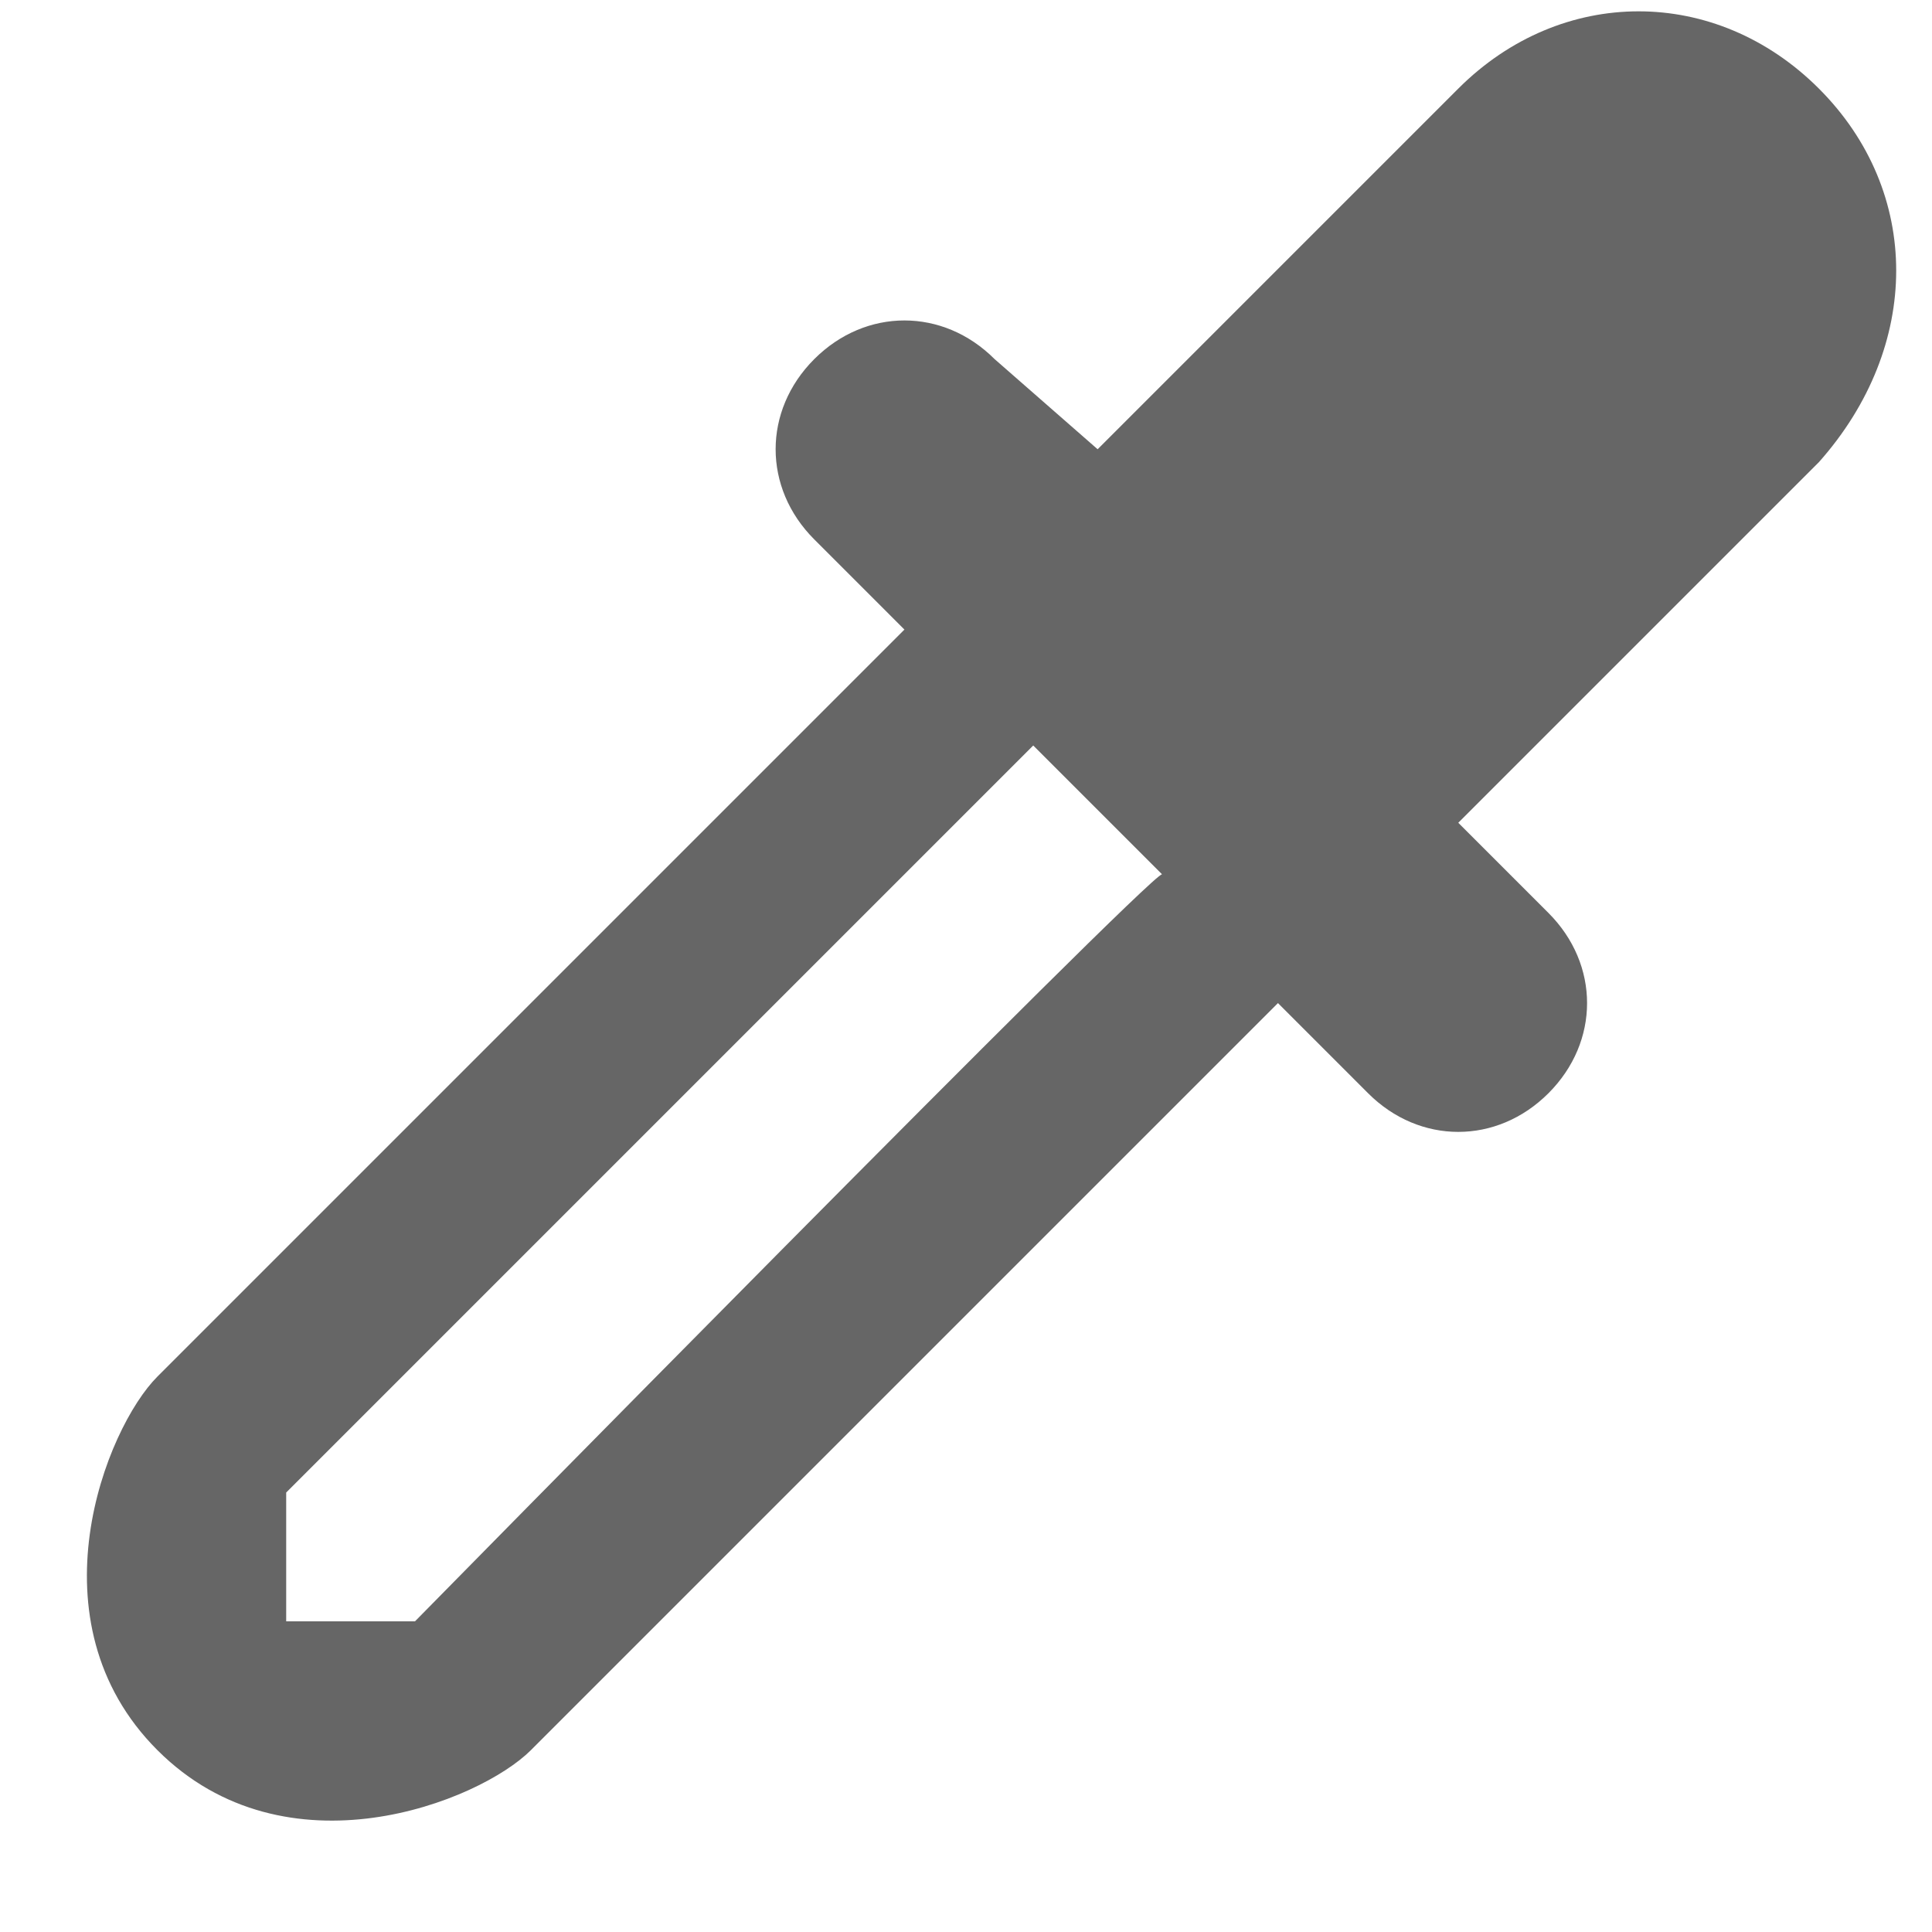
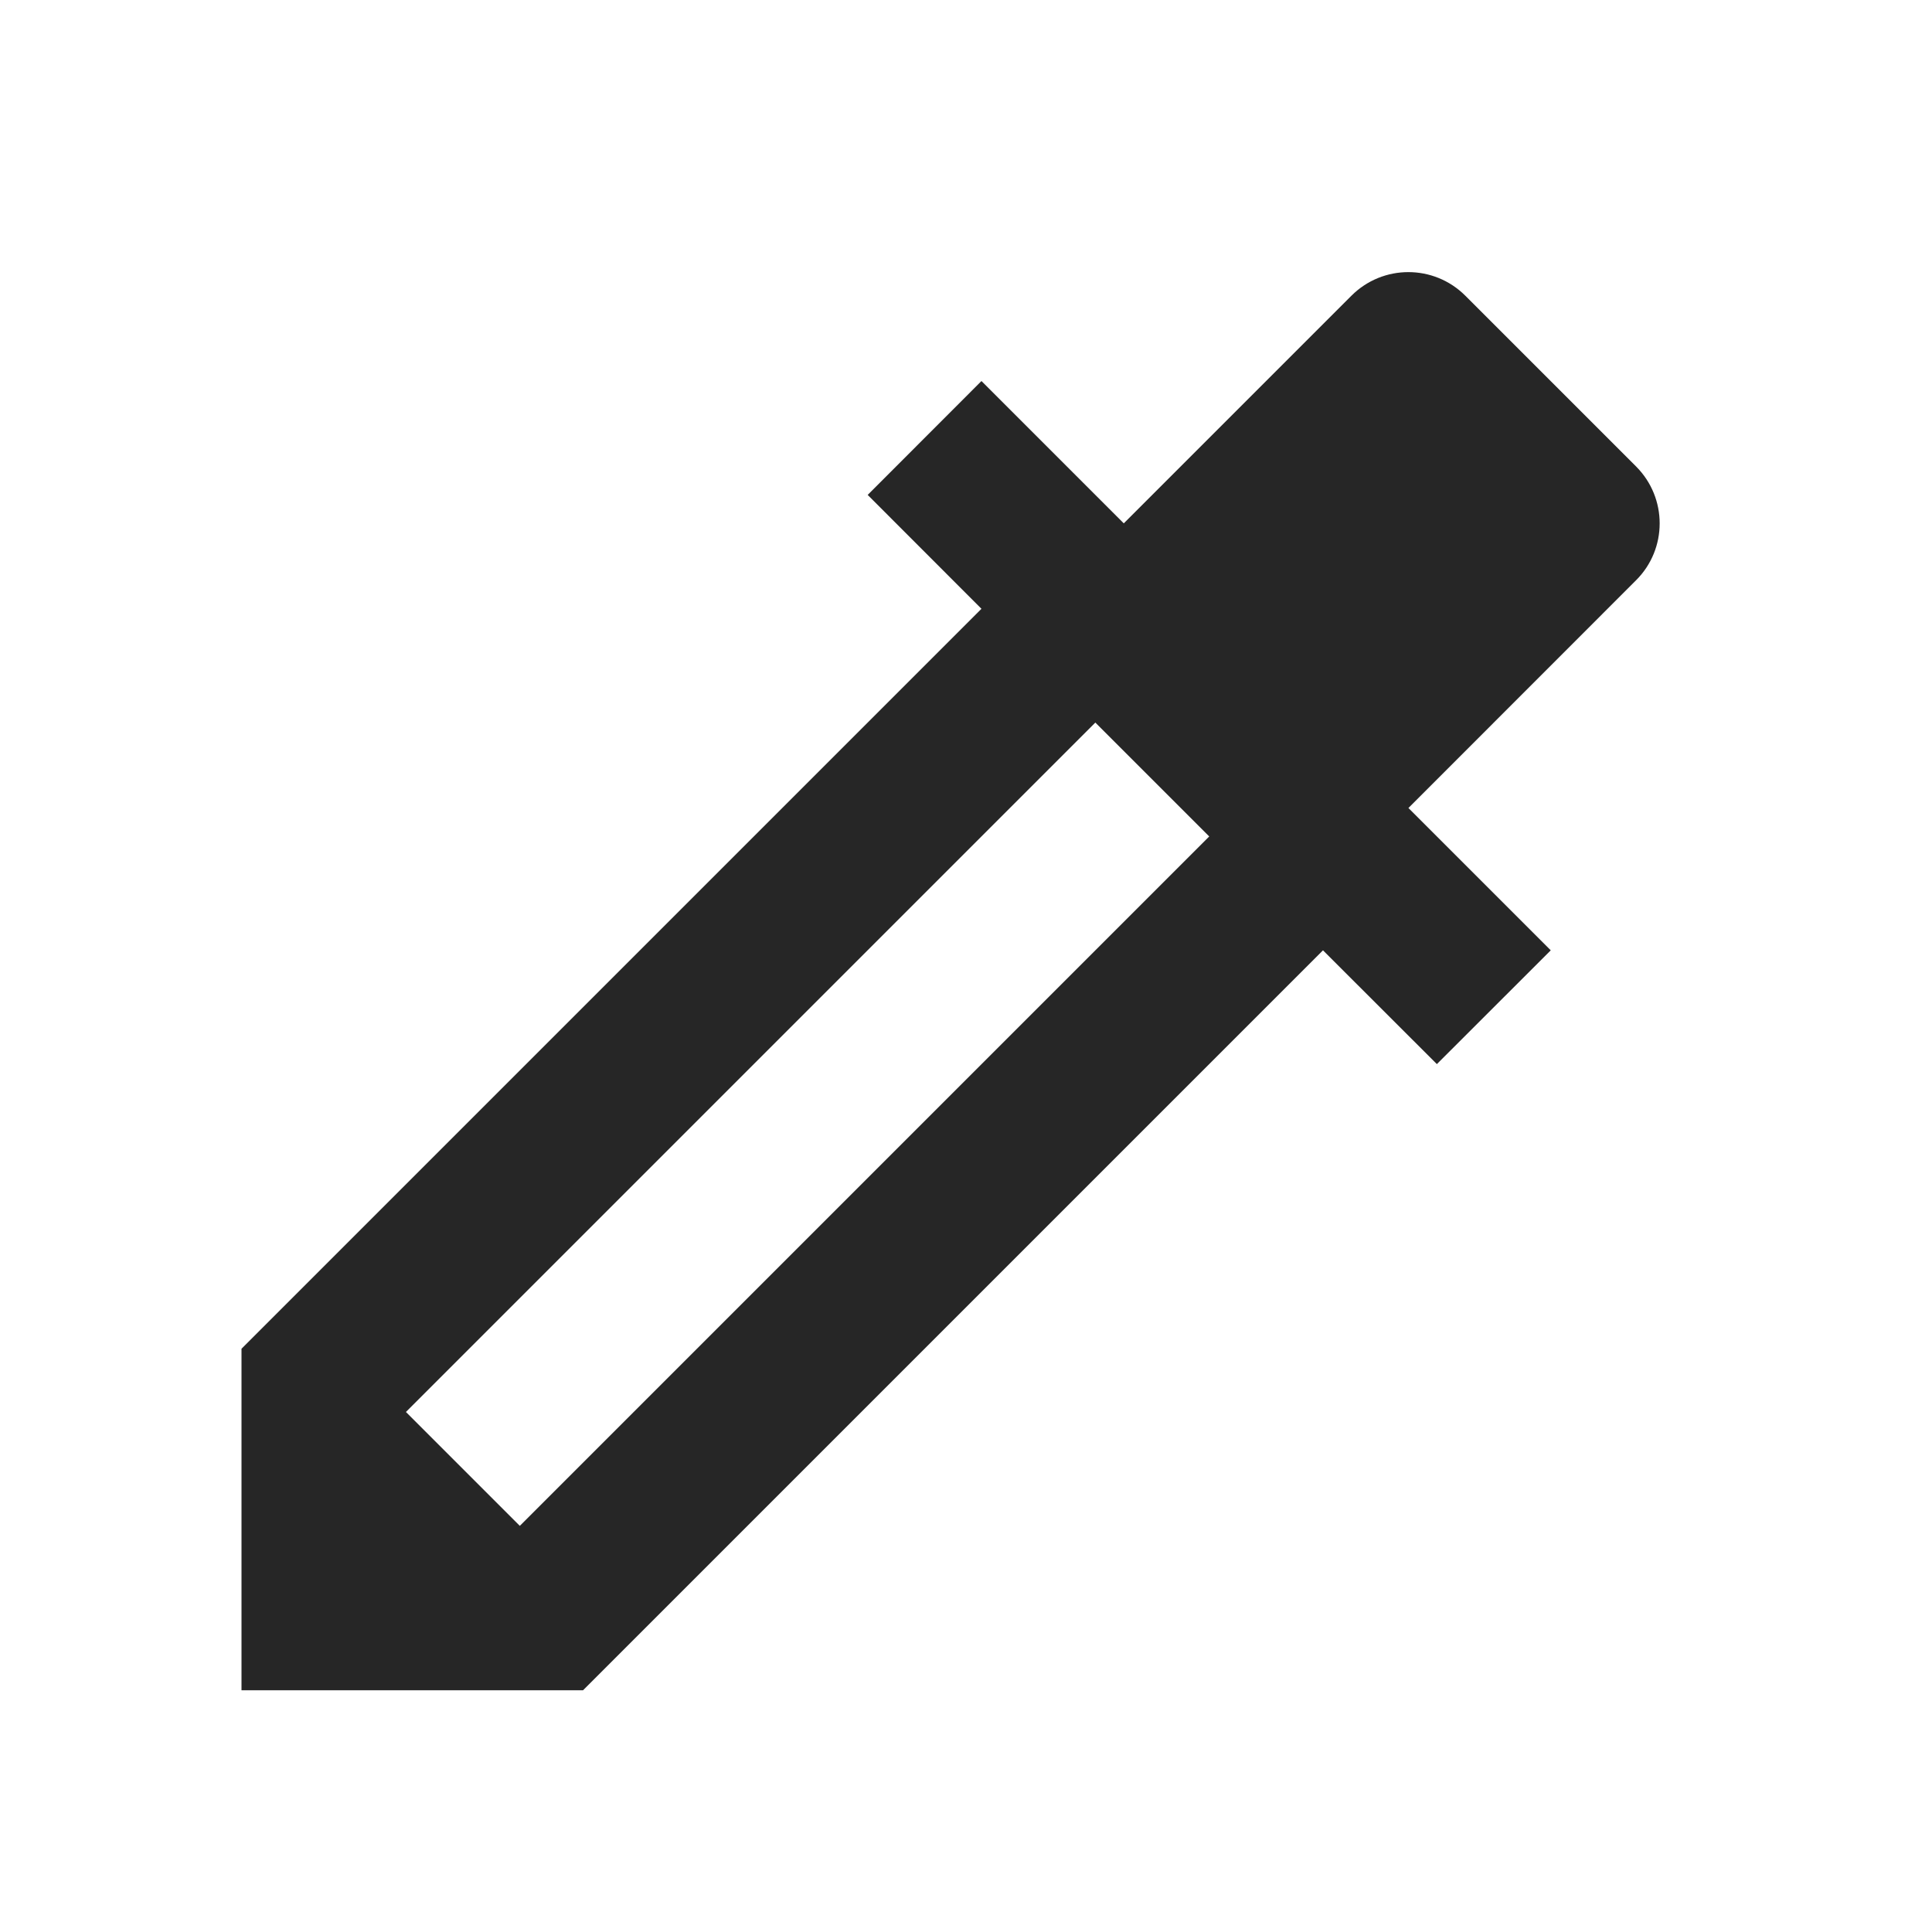
- <svg xmlns="http://www.w3.org/2000/svg" class="svg" width="15" height="15" viewBox="0 0 15 15">
-   <path d="M14.122.688c-.8-.8-2-.8-2.8 0l-2.8 2.8-.8-.7c-.4-.4-1-.4-1.4 0-.4.4-.4 1 0 1.4l.7.7-5.8 5.8c-.4.4-1 1.9 0 2.9 1 1 2.5.4 2.9 0l5.8-5.8.7.7c.4.4 1 .4 1.4 0 .4-.4.4-1 0-1.4l-.7-.7 2.8-2.8c.8-.9.8-2.1 0-2.9zm-10.9 11.9h-1v-1l5.8-5.8 1 1c-.1 0-5.8 5.8-5.8 5.8z" fill-rule="nonzero" fill-opacity="1" fill="#666" stroke="none" />
+ <svg xmlns="http://www.w3.org/2000/svg" fill="none" version="1.1" width="18" height="18" viewBox="0 0 18 18">
+   <defs>
+     <clipPath id="master_svg0_403_4002">
+       <rect x="0" y="0" width="18" height="18" rx="0" />
+     </clipPath>
+   </defs>
+   <g clip-path="url(#master_svg0_403_4002)">
+     <g>
+       <path d="M4.843,14.216L11.266,7.793L10.205,6.732L3.782,13.155L4.843,14.216ZM9.144,5.672L8.084,4.611L9.144,3.55L10.47,4.876L12.591,2.755C12.884,2.462,13.359,2.462,13.652,2.755L15.243,4.346C15.536,4.639,15.536,5.114,15.243,5.406L13.122,7.528L14.448,8.854L13.387,9.914L12.326,8.854L5.432,15.748L2.25,15.748L2.25,12.566L9.144,5.672Z" fill="#262626" fill-opacity="1" />
+     </g>
+   </g>
</svg>
